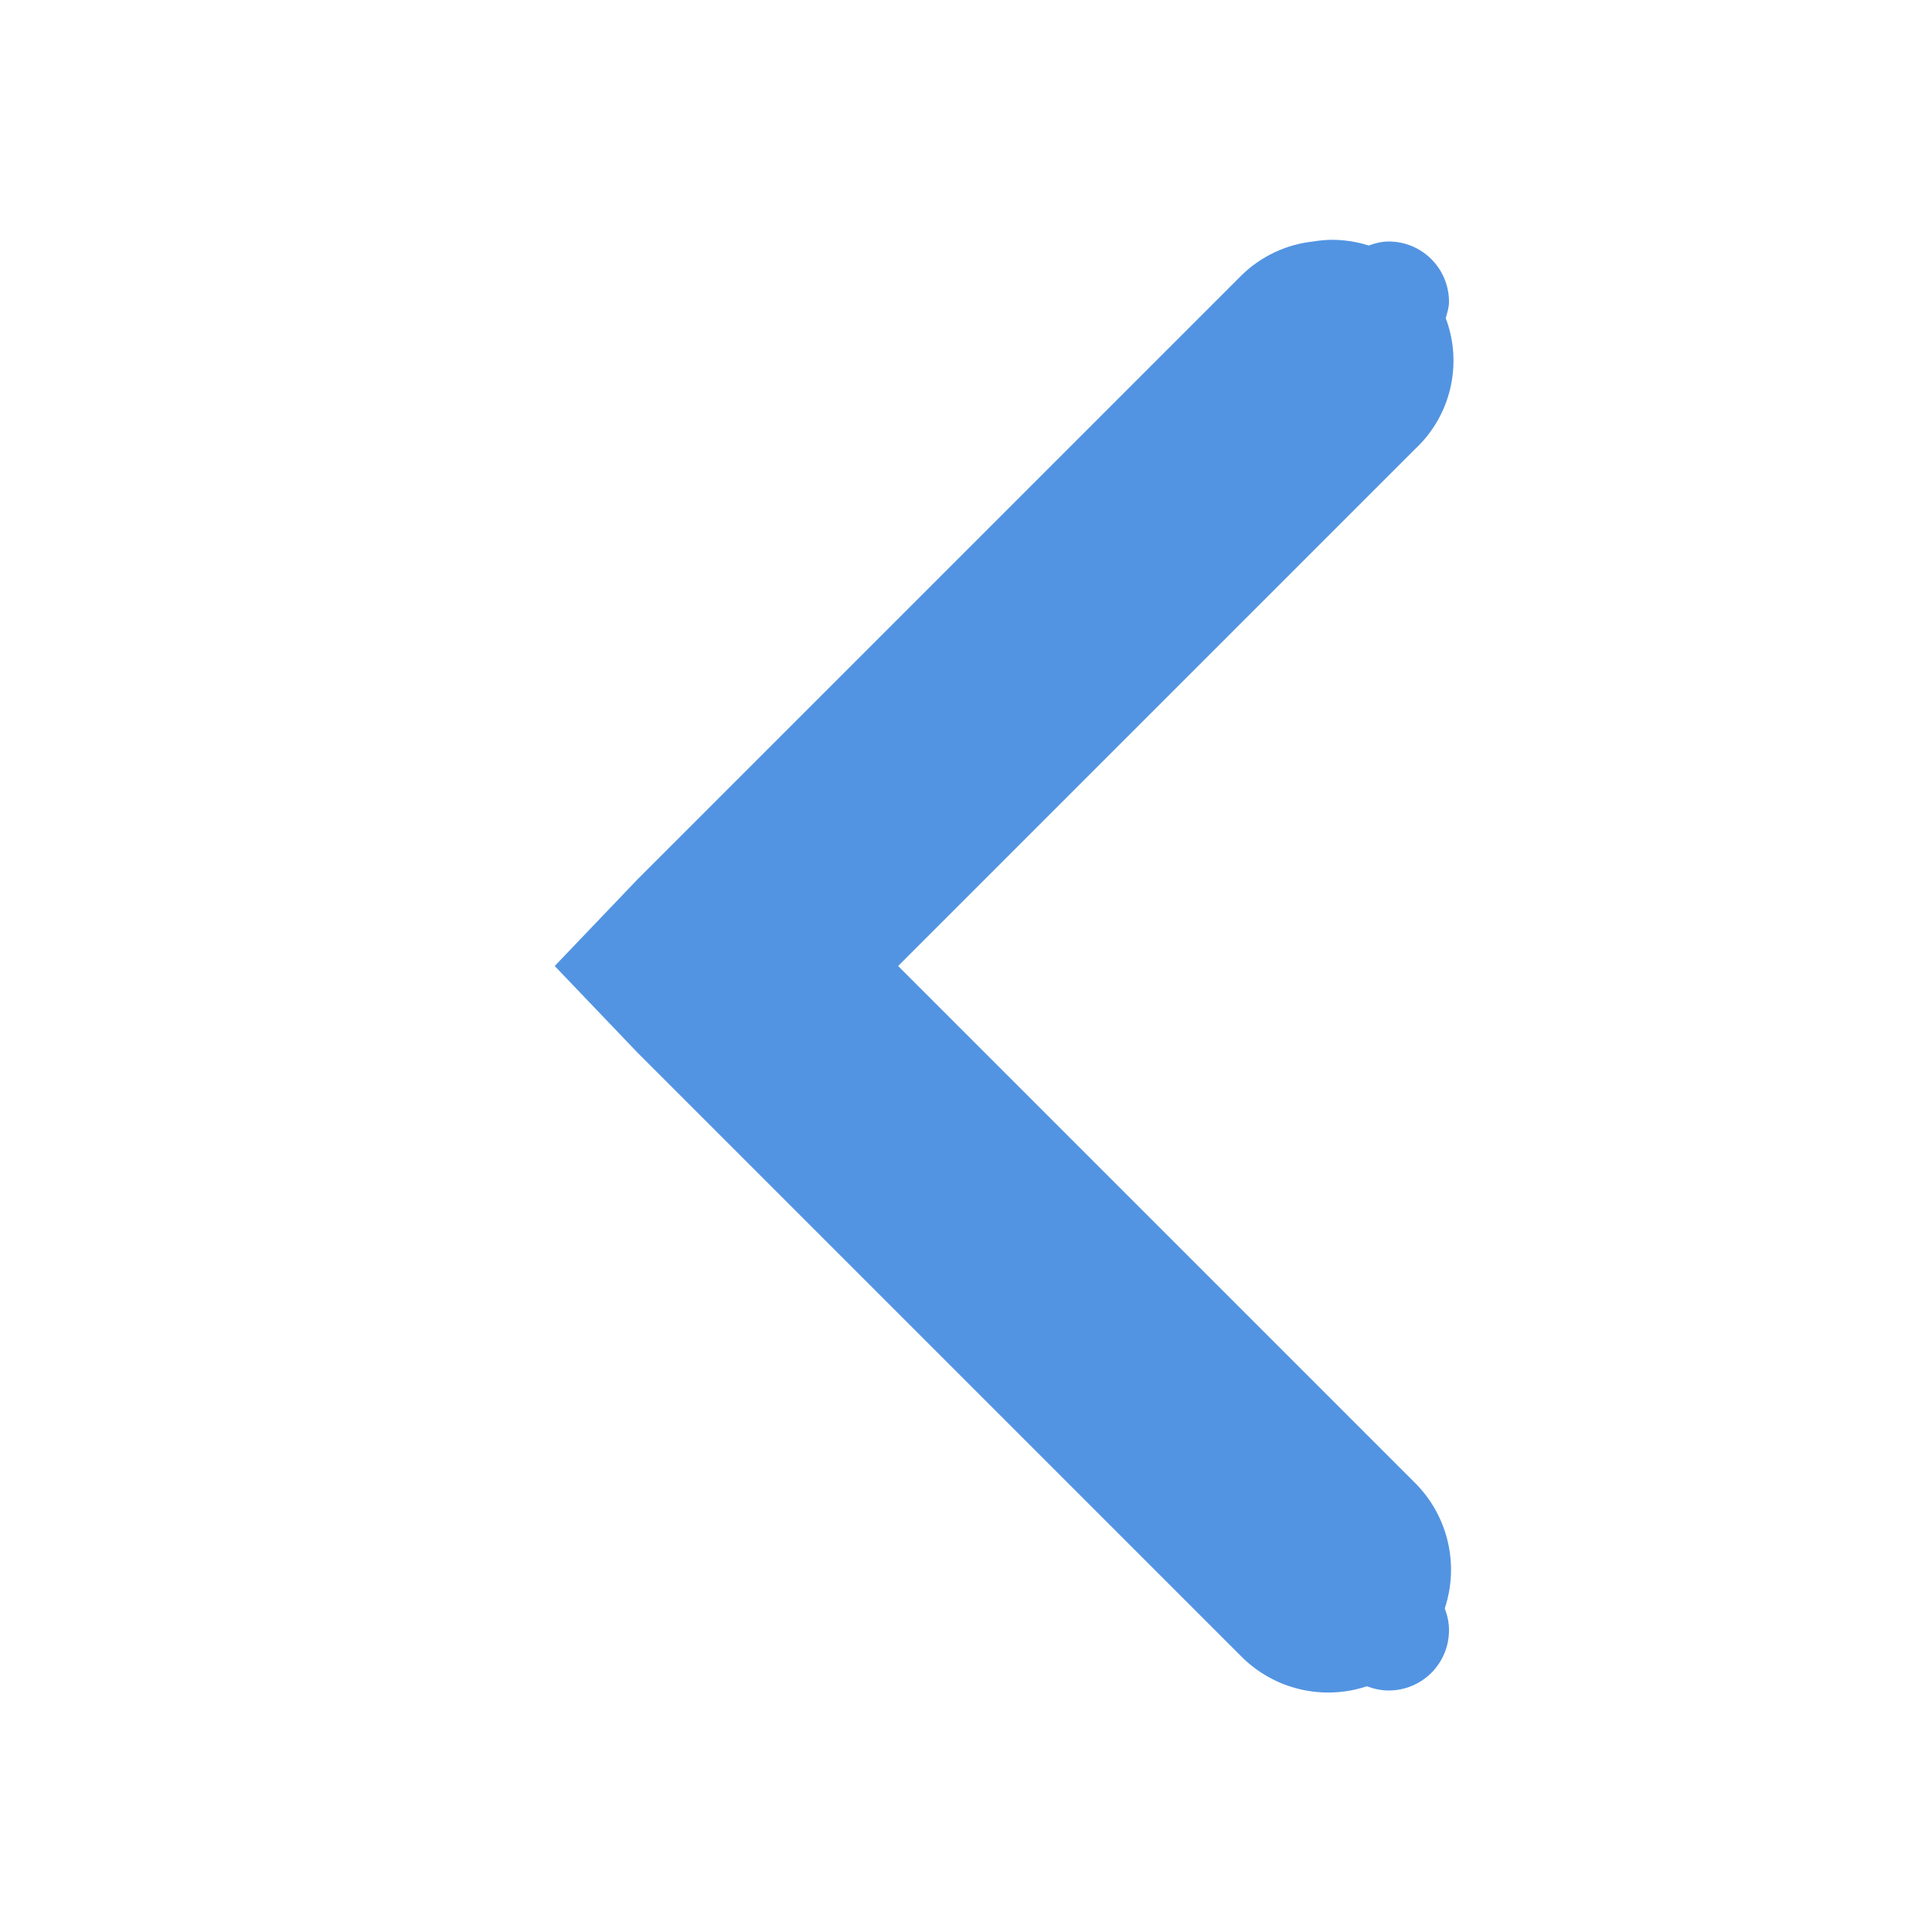
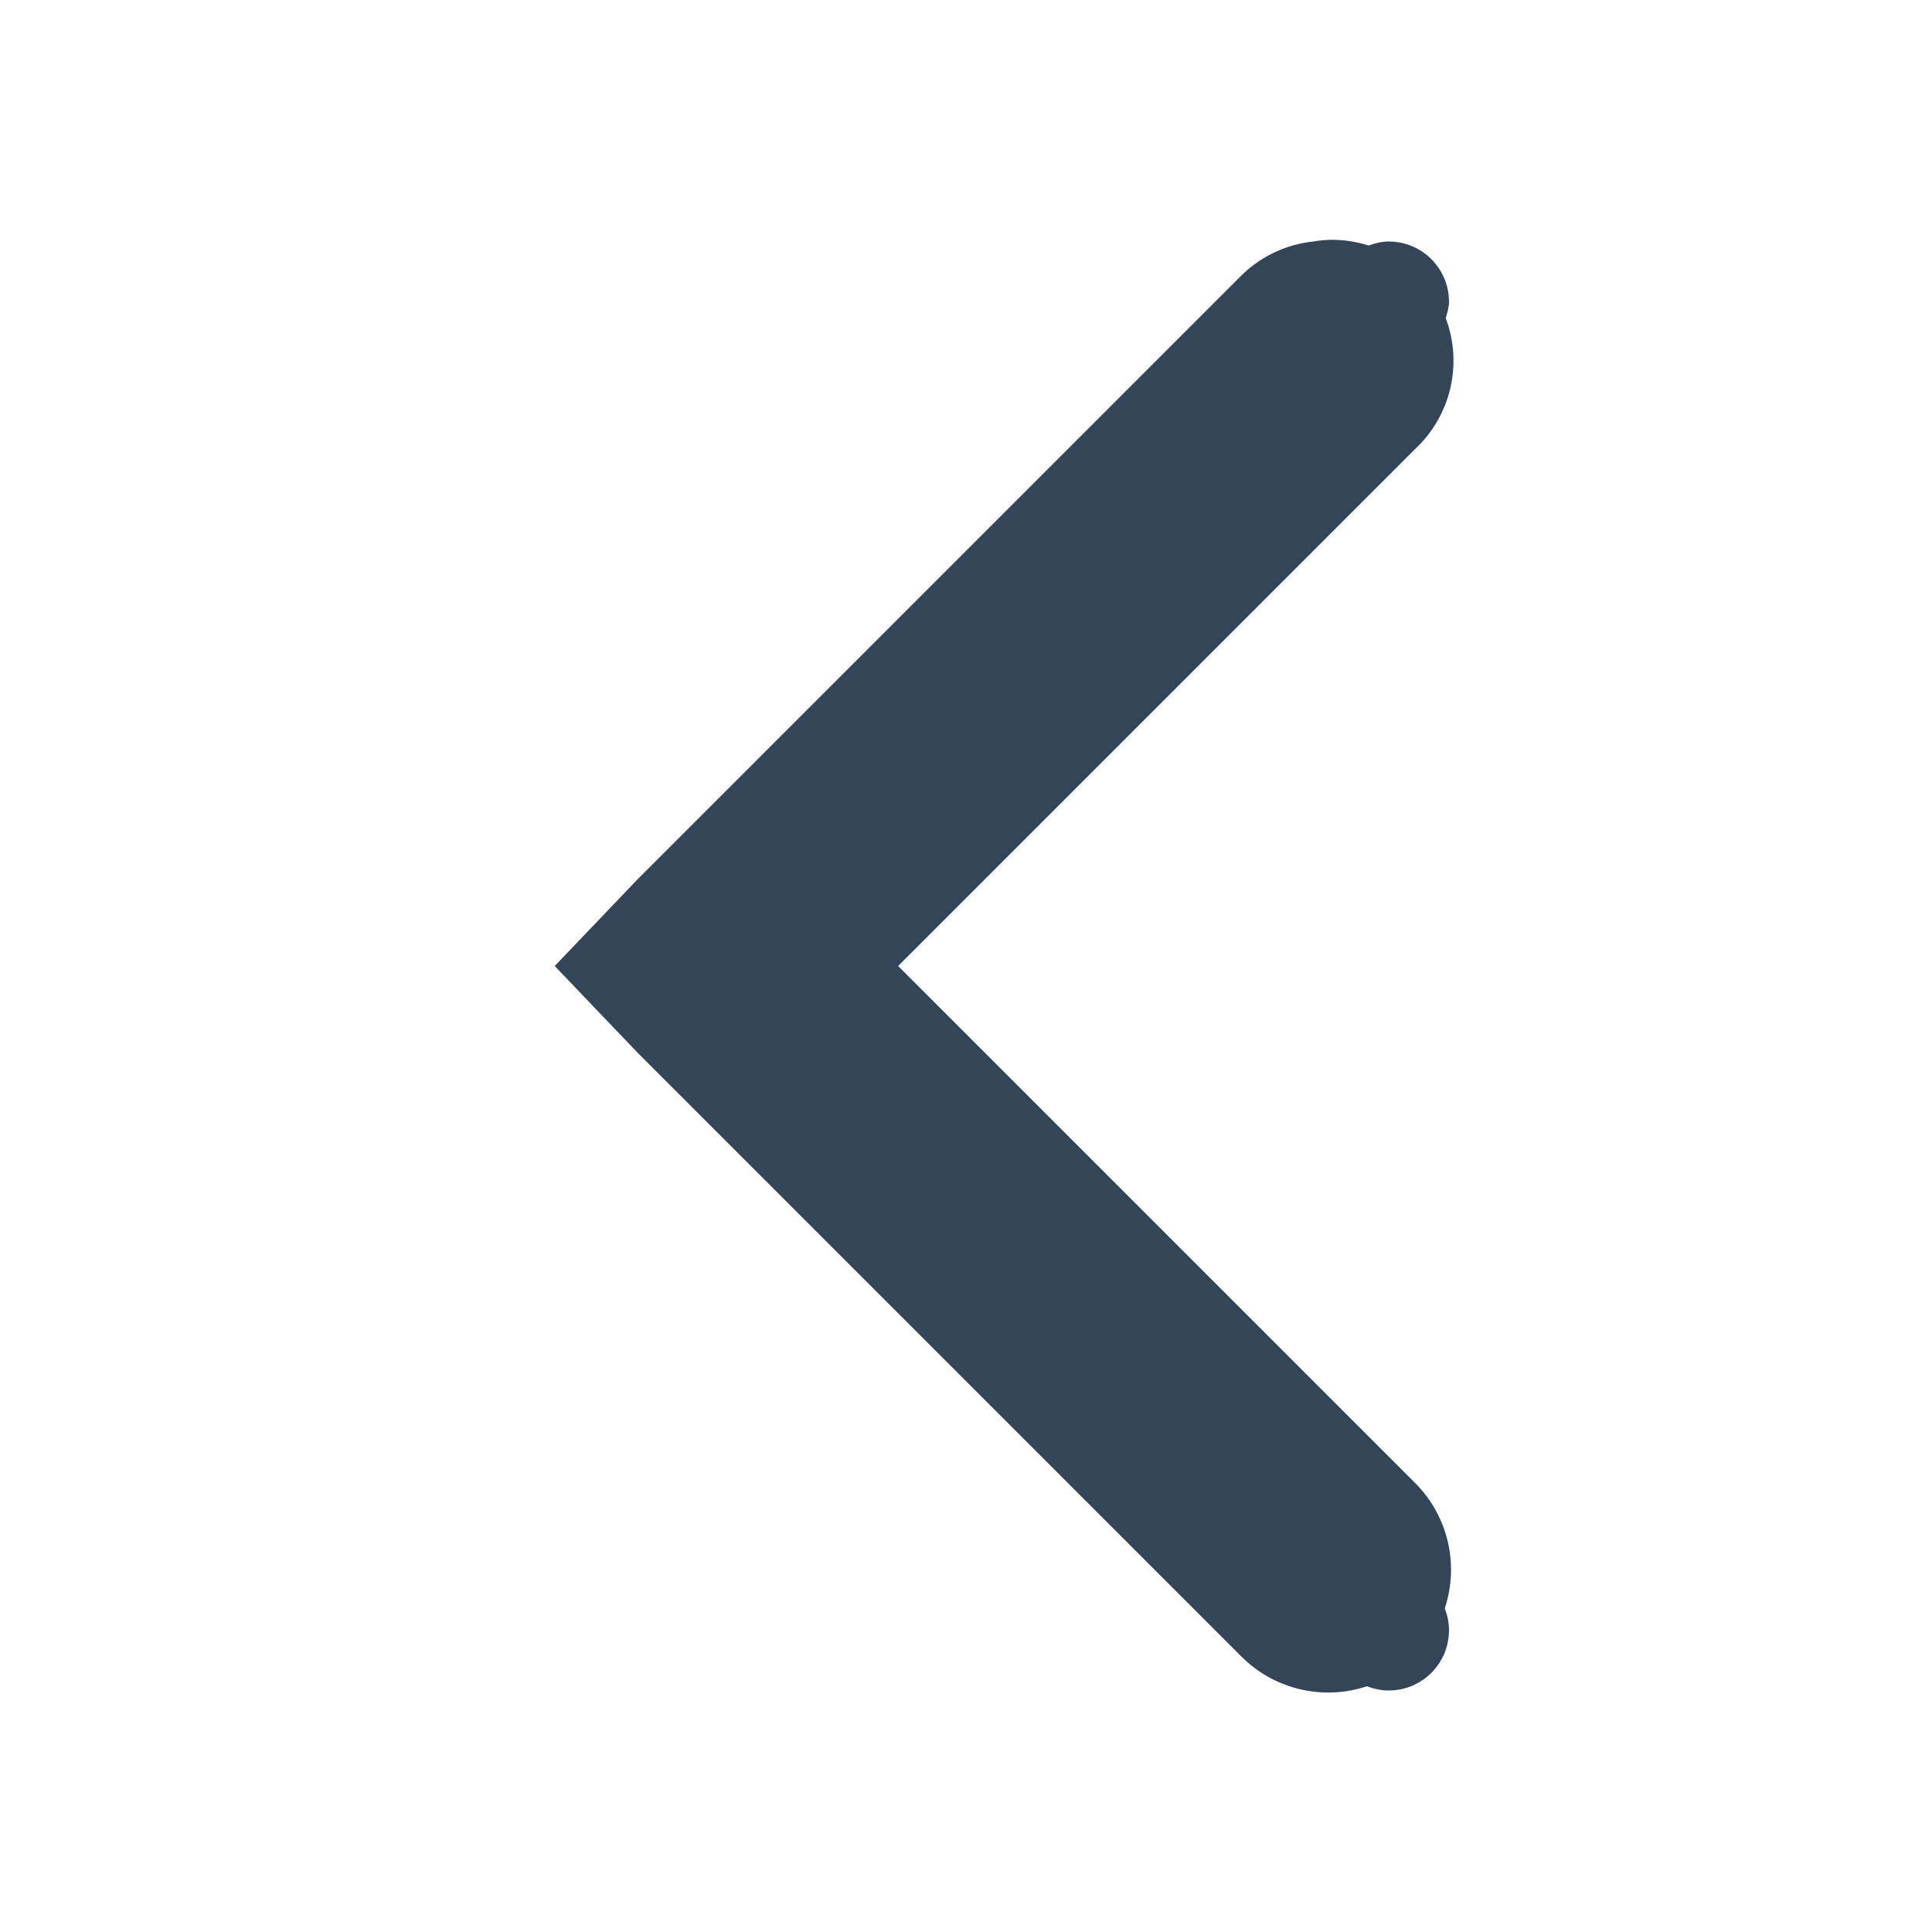
<svg xmlns="http://www.w3.org/2000/svg" xmlns:ns1="http://www.openswatchbook.org/uri/2009/osb" xmlns:xlink="http://www.w3.org/1999/xlink" height="16" id="svg7384" version="1.1" width="16">
  <defs id="defs7386">
    <linearGradient id="selected_bg_color" ns1:paint="solid">
-       <stop style="stop-color:#5294e2;stop-opacity:1;" offset="0" id="stop4149" />
+       <stop style="stop-color:#34455A;stop-opacity:1;" offset="0" id="stop4149" />
    </linearGradient>
    <linearGradient xlink:href="#selected_bg_color" id="linearGradient4151" x1="108.316" y1="748.987" x2="108.316" y2="761.017" gradientUnits="userSpaceOnUse" gradientTransform="translate(-100.0002,-747)" />
  </defs>
  <g id="layer9" style="display:inline" transform="translate(-100.0002,-747)" />
  <g id="layer10" transform="translate(-100.0002,-747)" />
  <g id="layer11" transform="translate(-100.0002,-747)" />
  <g id="layer13" transform="translate(-100.0002,-747)" />
  <g id="layer14" transform="translate(-100.0002,-747)" />
  <g id="layer15" style="display:inline" transform="translate(-100.0002,-747)" />
  <g id="g71291" style="display:inline" transform="translate(-100.0002,-747)" />
  <g id="g4953" style="display:inline" transform="translate(-100.0002,-747)" />
  <g id="layer12" style="display:inline" transform="translate(-100.0002,-747)">
    <path style="font-size:medium;font-style:normal;font-variant:normal;font-weight:normal;font-stretch:normal;text-indent:0;text-align:start;text-decoration:none;line-height:normal;letter-spacing:normal;word-spacing:normal;text-transform:none;direction:ltr;block-progression:tb;writing-mode:lr-tb;text-anchor:start;baseline-shift:baseline;color:#000000;fill:url(#linearGradient4151);fill-opacity:1;stroke:none;stroke-width:2;marker:none;visibility:visible;display:inline;overflow:visible;enable-background:accumulate;font-family:Sans;-inkscape-font-specification:Sans" d="M 11.029 1.986 A 1 1 0 0 0 10.875 2 A 1 1 0 0 0 10.281 2.281 L 5.281 7.281 L 4.594 8 L 5.281 8.719 L 10.281 13.719 A 1.016 1.016 0 0 0 11.32 13.965 C 11.376 13.986 11.436 14 11.5 14 C 11.777 14 12 13.777 12 13.5 C 12 13.436 11.986 13.376 11.965 13.32 A 1.016 1.016 0 0 0 11.719 12.281 L 7.438 8 L 11.719 3.719 A 1 1 0 0 0 11.973 2.635 C 11.985 2.591 12 2.548 12 2.5 C 12 2.223 11.777 2 11.5 2 C 11.441 2 11.386 2.015 11.334 2.033 A 1 1 0 0 0 11.029 1.986 z " transform="translate(100.0002,747)" id="path6040" />
  </g>
</svg>
